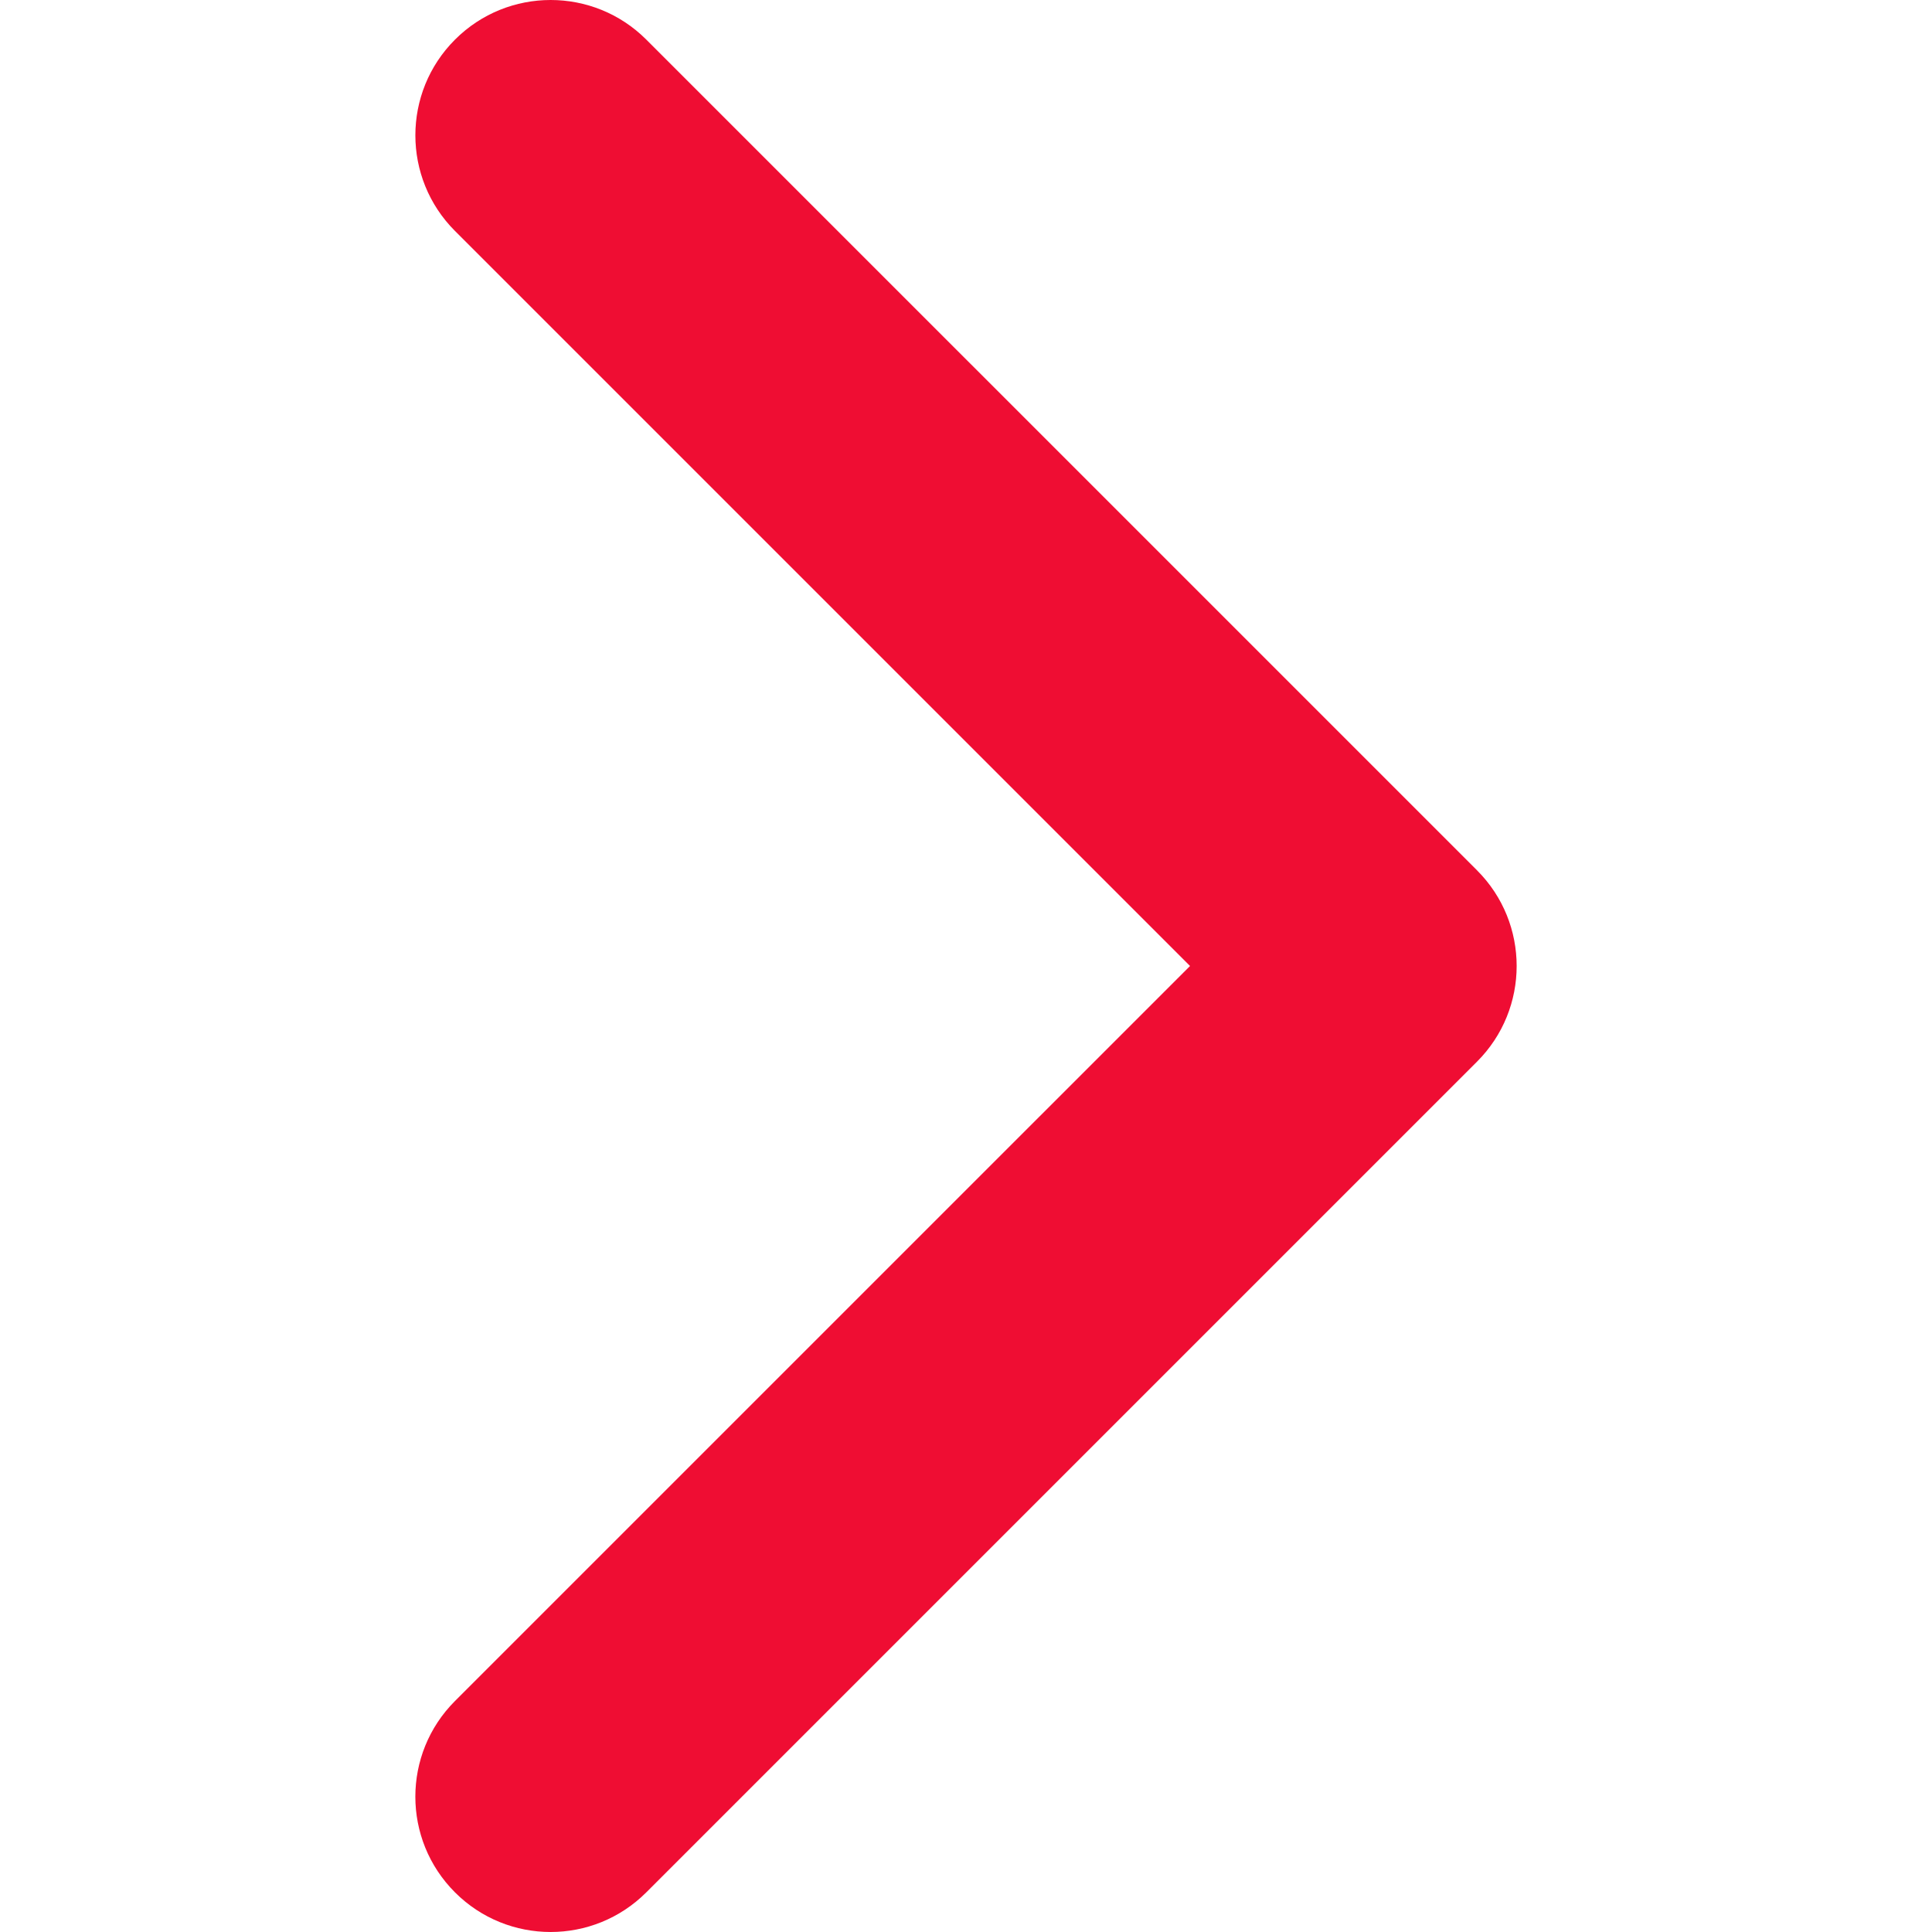
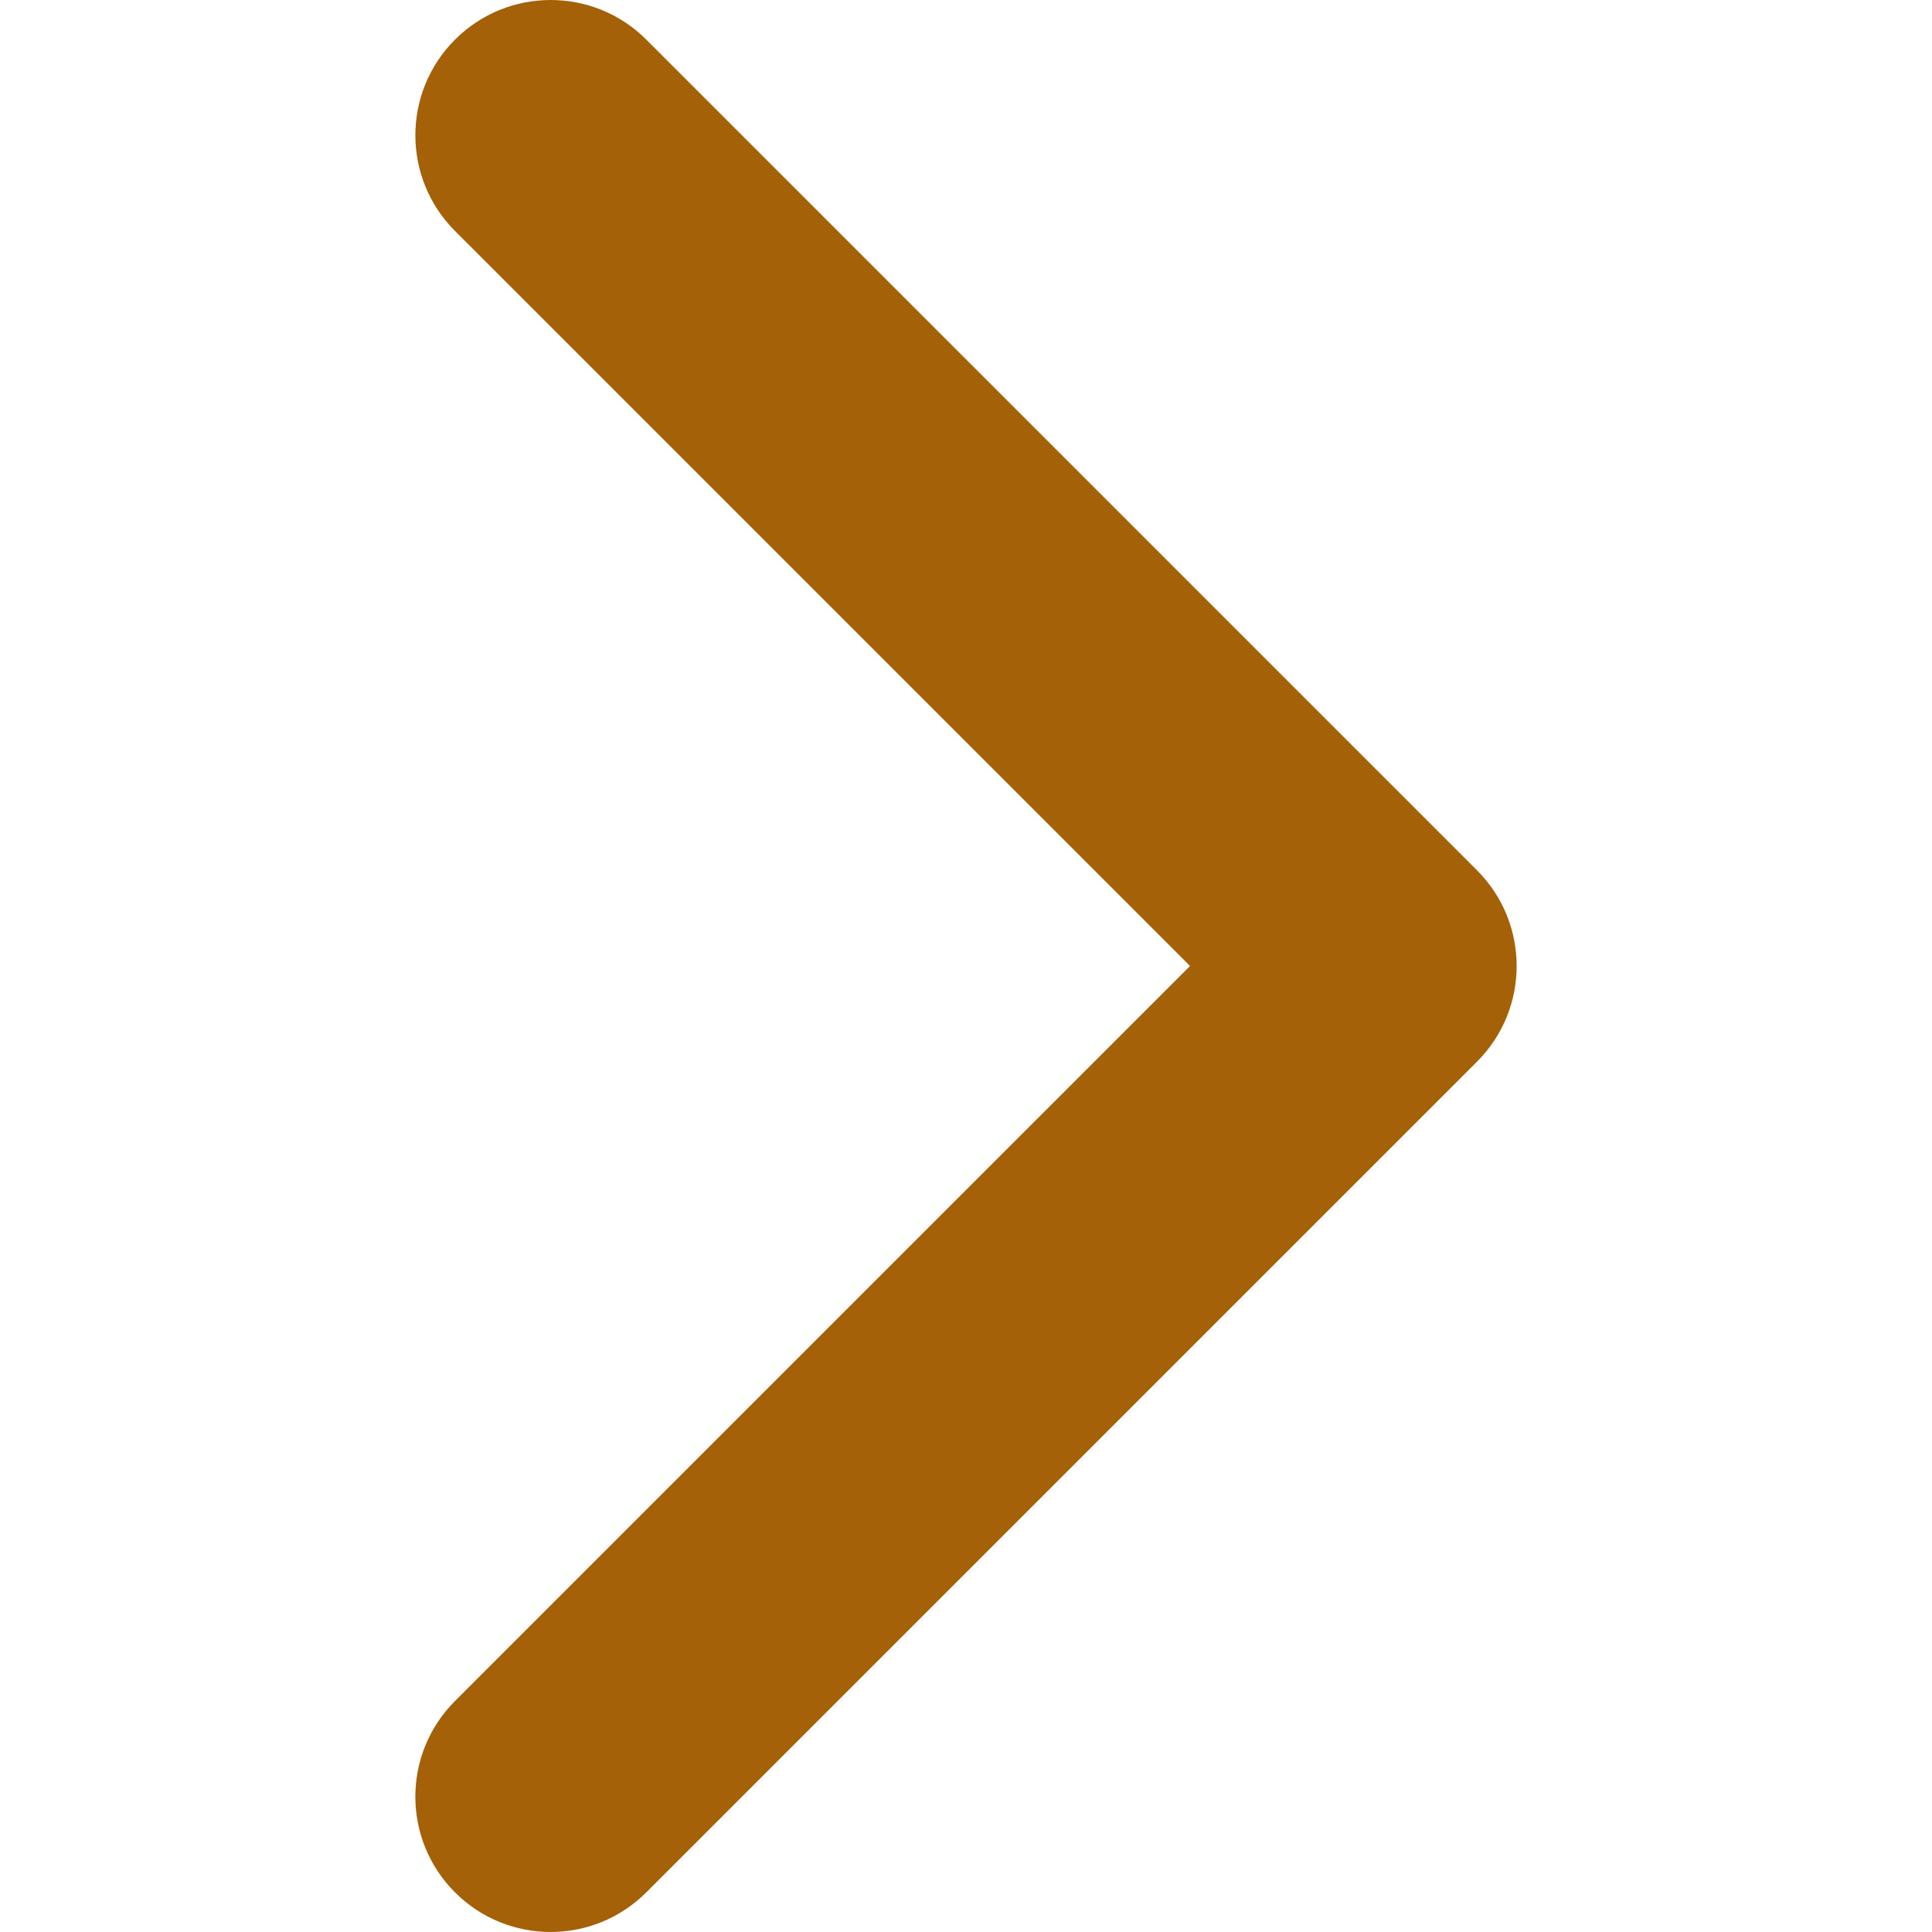
<svg xmlns="http://www.w3.org/2000/svg" version="1.1" width="512" height="512" x="0" y="0" viewBox="0 0 451.846 451.847" style="enable-background:new 0 0 512 512" xml:space="preserve" class="">
  <g>
    <g>
-       <path d="M345.441,248.292L151.154,442.573c-12.359,12.365-32.397,12.365-44.75,0c-12.354-12.354-12.354-32.391,0-44.744   L278.318,225.92L106.409,54.017c-12.354-12.359-12.354-32.394,0-44.748c12.354-12.359,32.391-12.359,44.75,0l194.287,194.284   c6.177,6.18,9.262,14.271,9.262,22.366C354.708,234.018,351.617,242.115,345.441,248.292z" fill="#ef0d33" data-original="#000000" style="" class="" />
+       <path d="M345.441,248.292L151.154,442.573c-12.359,12.365-32.397,12.365-44.75,0c-12.354-12.354-12.354-32.391,0-44.744   L278.318,225.92L106.409,54.017c-12.354-12.359-12.354-32.394,0-44.748c12.354-12.359,32.391-12.359,44.75,0l194.287,194.284   c6.177,6.18,9.262,14.271,9.262,22.366C354.708,234.018,351.617,242.115,345.441,248.292z" fill="#a56107" data-original="#000000" style="" class="" />
    </g>
    <g>
</g>
    <g>
</g>
    <g>
</g>
    <g>
</g>
    <g>
</g>
    <g>
</g>
    <g>
</g>
    <g>
</g>
    <g>
</g>
    <g>
</g>
    <g>
</g>
    <g>
</g>
    <g>
</g>
    <g>
</g>
    <g>
</g>
  </g>
</svg>
